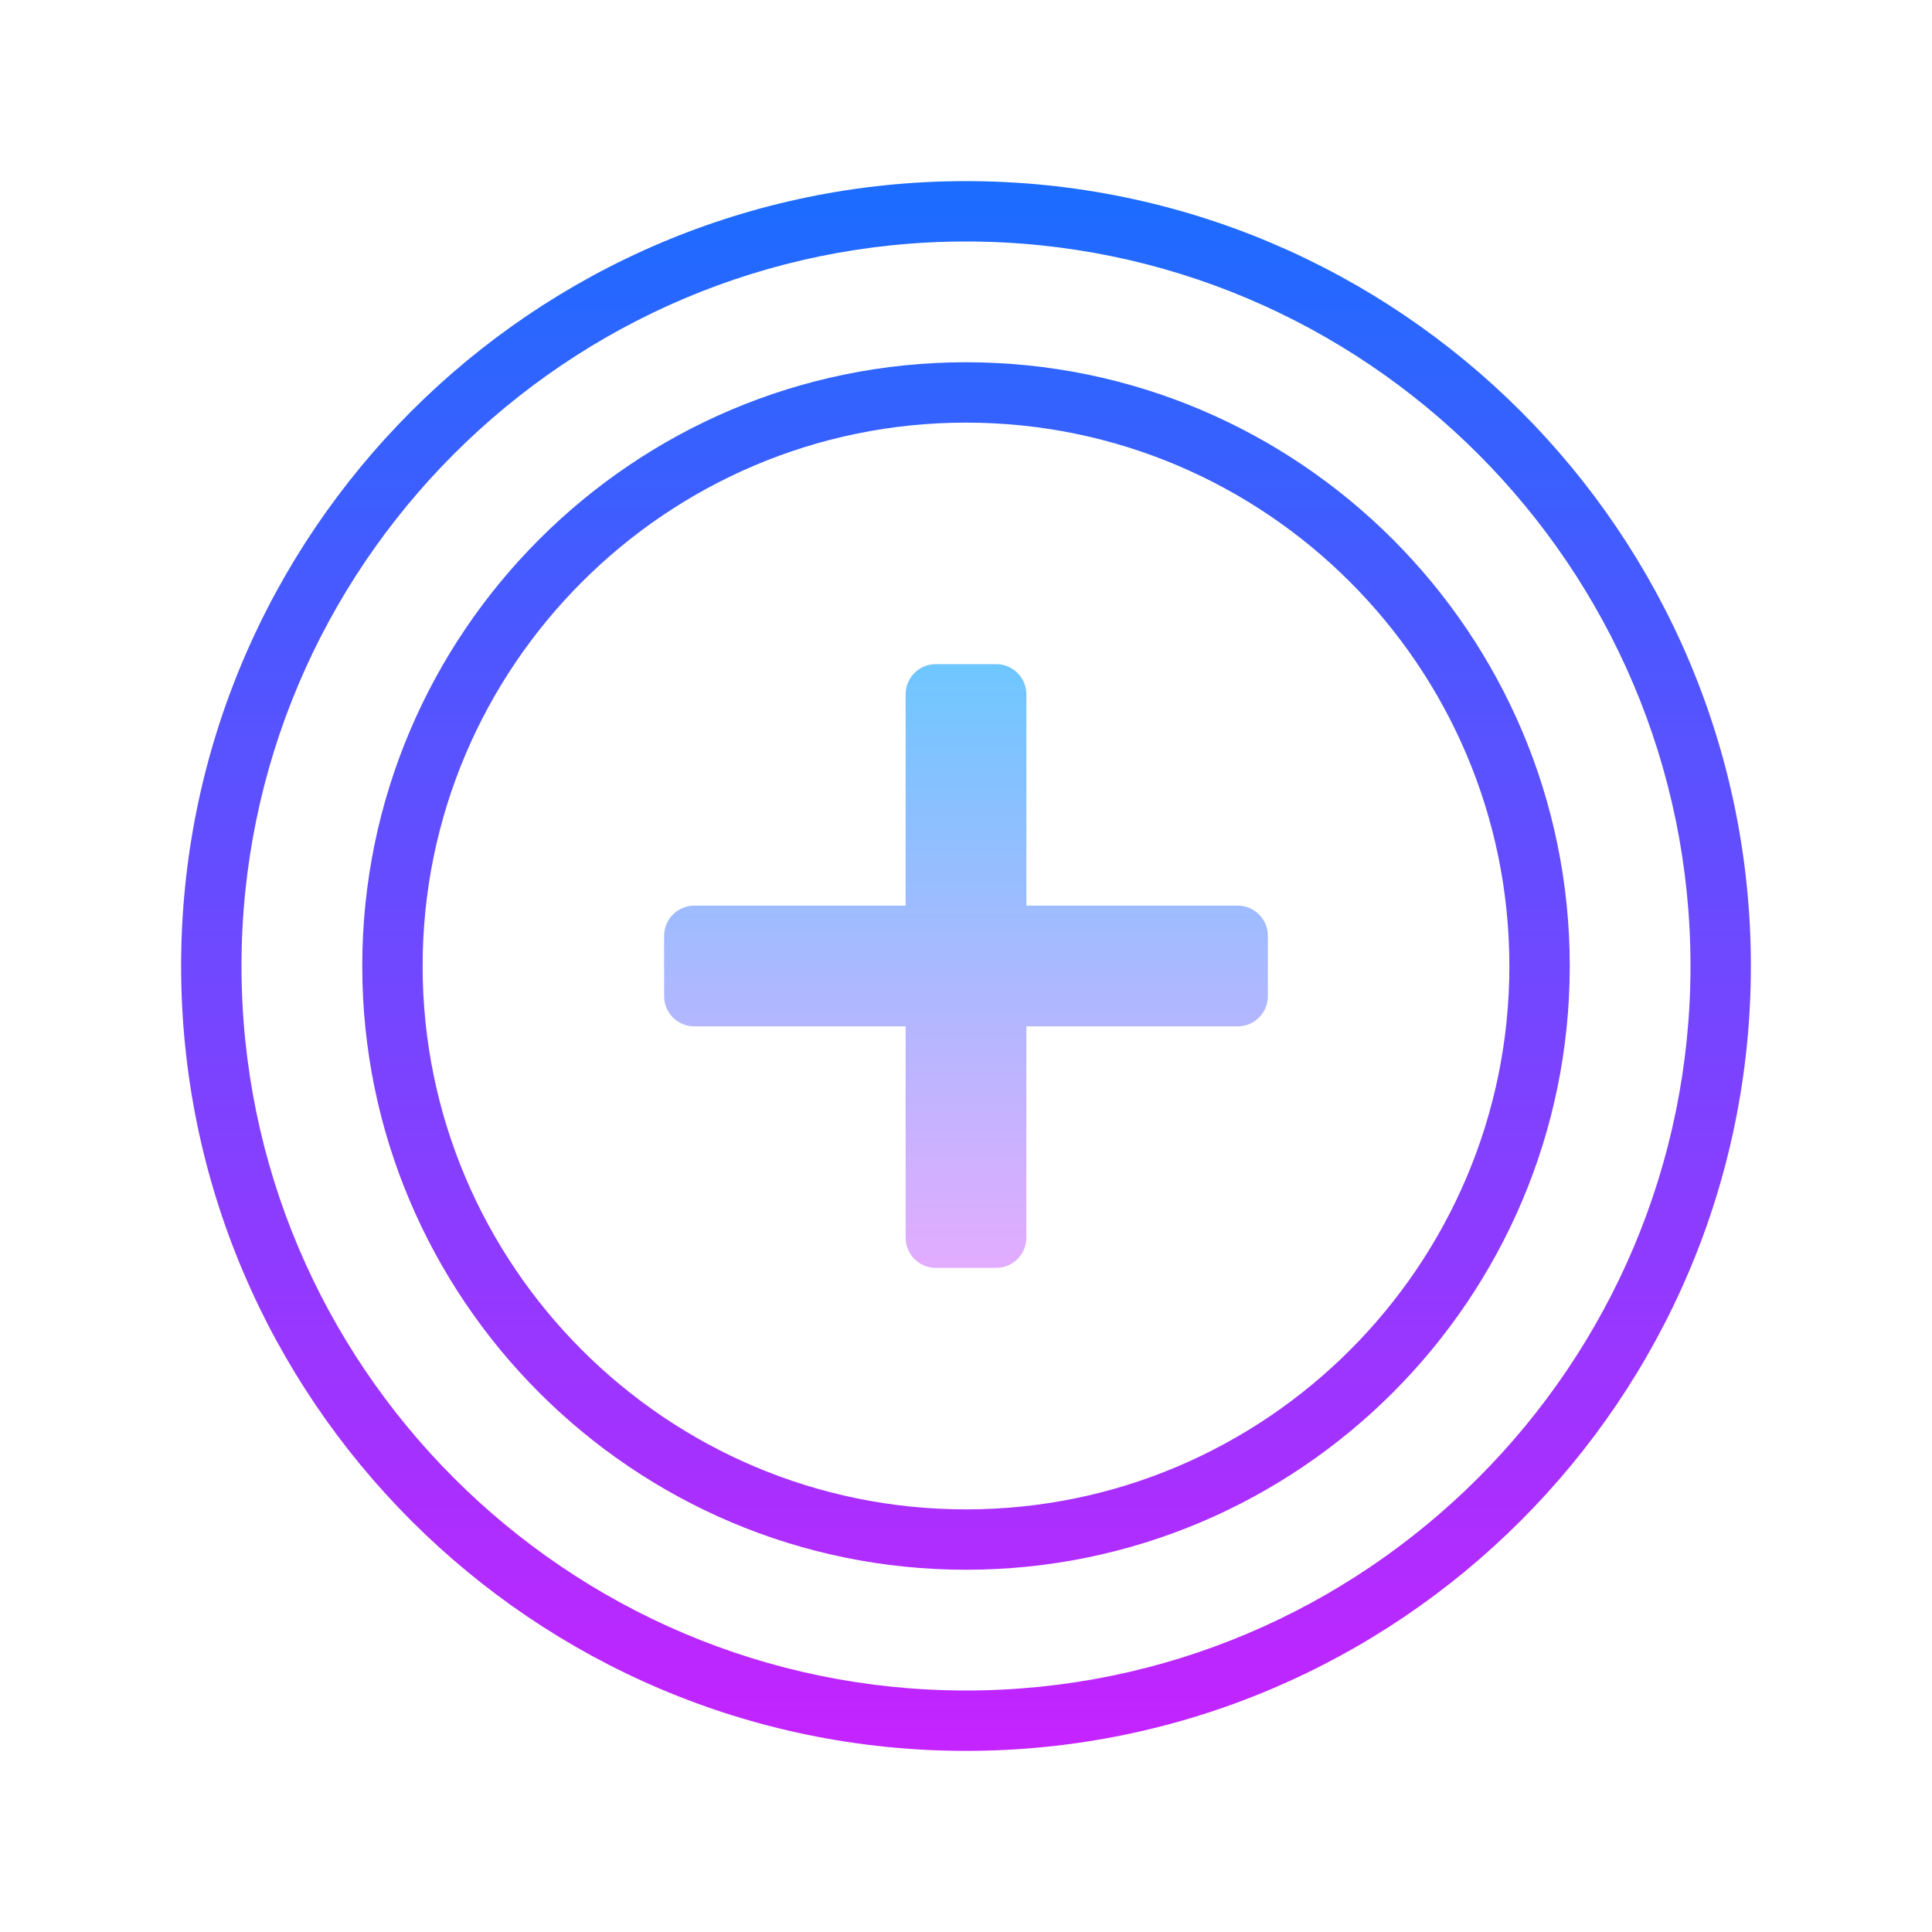
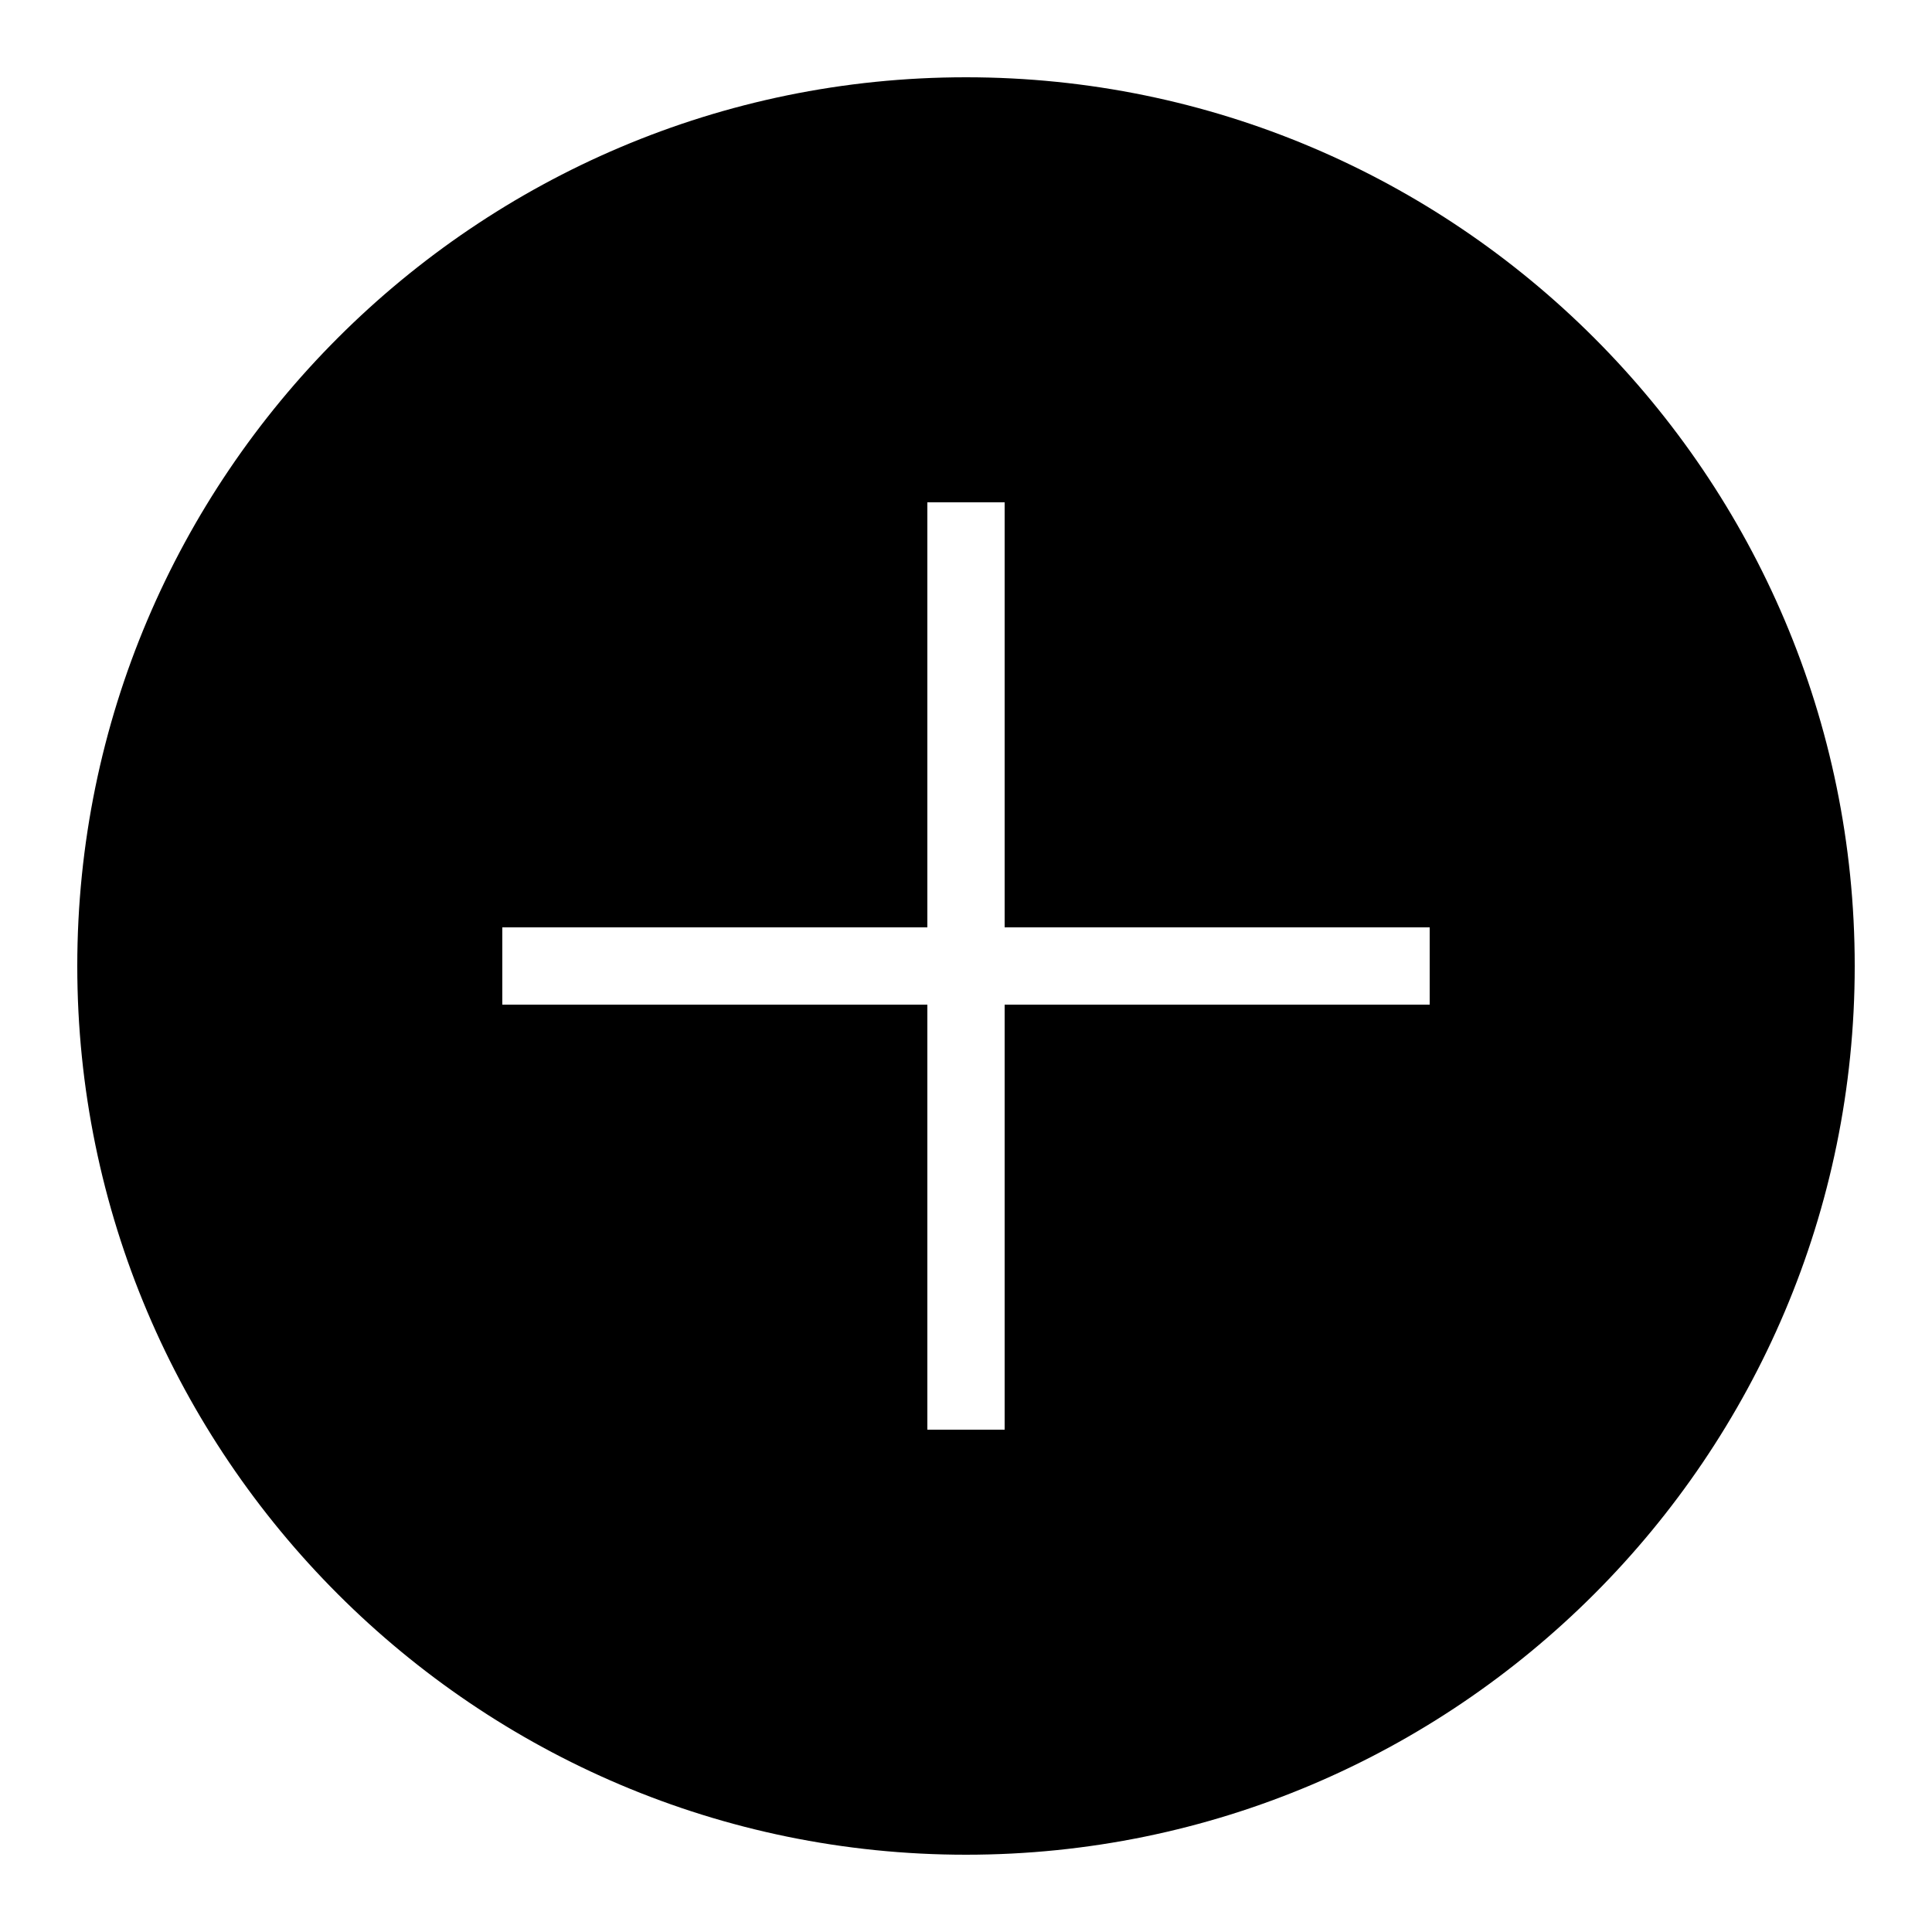
- <svg xmlns="http://www.w3.org/2000/svg" viewBox="0 0 64 64" width="128px" height="128px">
-   <linearGradient id="KJ7ka9GQp0CHqT_2YsWMsa" x1="32" x2="32" y1="5.75" y2="59.005" gradientUnits="userSpaceOnUse" spreadMethod="reflect">
-     <stop offset="0" stop-color="#1a6dff" />
-     <stop offset="1" stop-color="#c822ff" />
-   </linearGradient>
-   <path fill="url(#KJ7ka9GQp0CHqT_2YsWMsa)" d="M32,58C17.663,58,6,46.337,6,32S17.663,6,32,6s26,11.663,26,26S46.337,58,32,58z M32,8 C18.767,8,8,18.767,8,32s10.767,24,24,24s24-10.767,24-24S45.233,8,32,8z" />
-   <linearGradient id="KJ7ka9GQp0CHqT_2YsWMsb" x1="32" x2="32" y1="5.75" y2="59.005" gradientUnits="userSpaceOnUse" spreadMethod="reflect">
-     <stop offset="0" stop-color="#1a6dff" />
-     <stop offset="1" stop-color="#c822ff" />
-   </linearGradient>
-   <path fill="url(#KJ7ka9GQp0CHqT_2YsWMsb)" d="M32,52c-11.028,0-20-8.972-20-20s8.972-20,20-20s20,8.972,20,20S43.028,52,32,52z M32,14 c-9.925,0-18,8.075-18,18s8.075,18,18,18s18-8.075,18-18S41.925,14,32,14z" />
-   <linearGradient id="KJ7ka9GQp0CHqT_2YsWMsc" x1="32" x2="32" y1="21.75" y2="42.538" gradientUnits="userSpaceOnUse" spreadMethod="reflect">
-     <stop offset="0" stop-color="#6dc7ff" />
-     <stop offset="1" stop-color="#e6abff" />
-   </linearGradient>
-   <path fill="url(#KJ7ka9GQp0CHqT_2YsWMsc)" d="M41,30h-7v-7c0-0.552-0.448-1-1-1h-2c-0.552,0-1,0.448-1,1v7h-7c-0.552,0-1,0.448-1,1v2 c0,0.552,0.448,1,1,1h7v7c0,0.552,0.448,1,1,1h2c0.552,0,1-0.448,1-1v-7h7c0.552,0,1-0.448,1-1v-2C42,30.448,41.552,30,41,30z" />
+ <svg xmlns="http://www.w3.org/2000/svg" viewBox="0 0 50 50" width="50px" height="50px">
+   <path d="M25,2C12.317,2,2,12.317,2,25s10.317,23,23,23s23-10.317,23-23S37.683,2,25,2z M37,26H26v11h-2V26H13v-2h11V13h2v11h11V26z" />
</svg>
